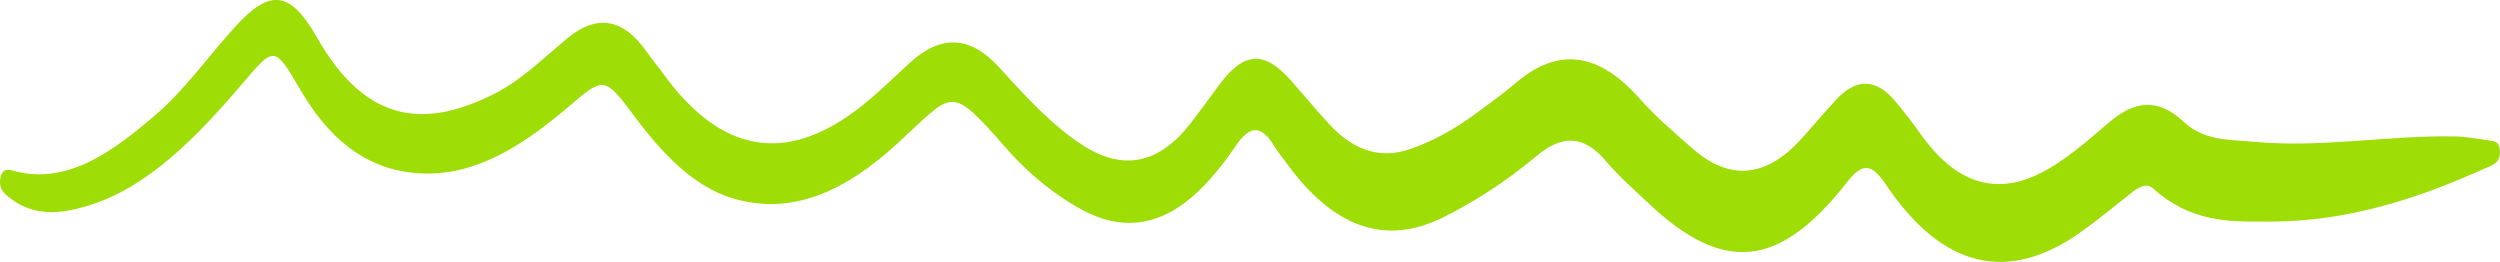
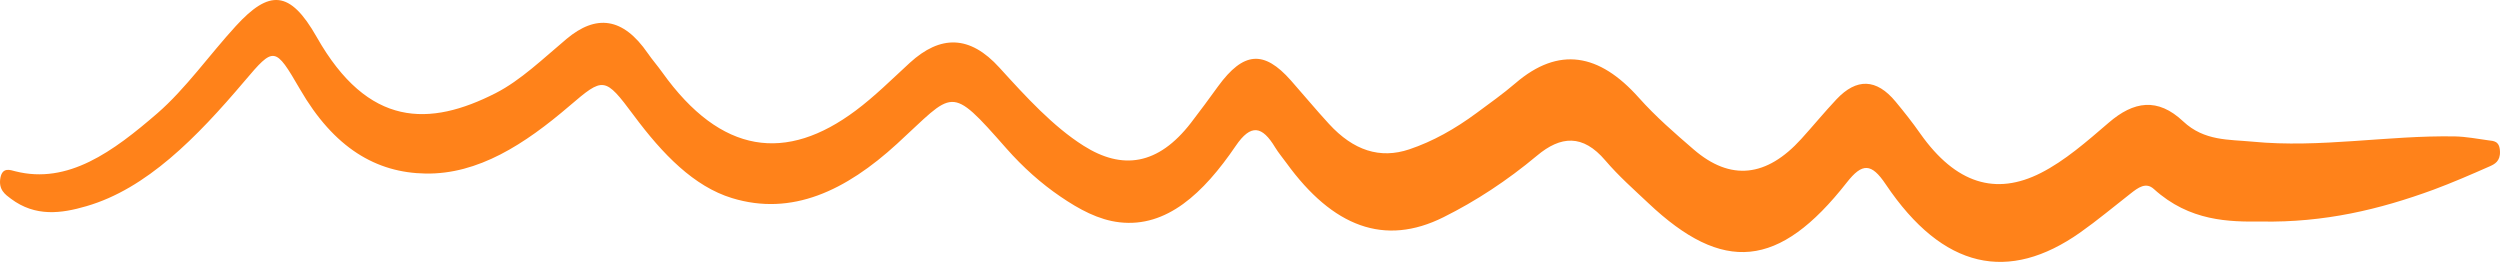
<svg xmlns="http://www.w3.org/2000/svg" width="105" height="11" viewBox="0 0 105 11" fill="none">
-   <path d="M94.99 9.305C93.626 9.318 91.97 9.305 90.461 7.938C90.126 7.634 89.799 7.883 89.487 8.127C88.779 8.679 88.082 9.263 87.363 9.769C84.374 11.872 81.617 11.334 79.2 7.74C78.599 6.843 78.215 6.834 77.564 7.666C74.718 11.297 72.365 11.495 69.226 8.527C68.616 7.952 67.992 7.404 67.422 6.737C66.477 5.628 65.55 5.702 64.552 6.539C63.295 7.588 61.989 8.444 60.63 9.121C58.145 10.363 55.974 9.521 54.035 6.852C53.876 6.631 53.705 6.433 53.558 6.194C53.014 5.292 52.543 5.182 51.899 6.13C50.537 8.131 48.994 9.562 47.023 9.337C46.138 9.236 45.326 8.794 44.531 8.251C43.734 7.708 42.971 7.032 42.265 6.231C39.855 3.493 40.089 3.834 37.678 6.038C35.517 8.016 33.254 9.088 30.745 8.32C29.149 7.832 27.834 6.484 26.614 4.841C25.398 3.208 25.343 3.231 23.921 4.446C22.03 6.065 20.079 7.326 17.874 7.289C15.802 7.257 14.03 6.217 12.599 3.746C11.55 1.938 11.507 1.947 10.267 3.41C8.247 5.794 6.148 7.929 3.628 8.66C2.573 8.969 1.486 9.116 0.46 8.348C0.226 8.173 -0.077 7.97 0.018 7.464C0.105 7.013 0.426 7.137 0.639 7.193C2.856 7.759 4.752 6.364 6.614 4.754C7.796 3.728 8.802 2.297 9.903 1.096C11.305 -0.437 12.175 -0.432 13.302 1.556C15.467 5.375 18.05 5.32 20.817 3.912C21.872 3.373 22.82 2.453 23.796 1.634C25.031 0.599 26.161 0.718 27.207 2.237C27.401 2.518 27.617 2.761 27.814 3.038C30.294 6.507 33.031 6.82 35.941 4.643C36.725 4.059 37.462 3.327 38.213 2.637C39.499 1.464 40.733 1.468 41.979 2.844C43.101 4.077 44.228 5.311 45.508 6.12C47.133 7.151 48.641 6.944 50.02 5.159C50.407 4.657 50.786 4.142 51.162 3.622C52.225 2.168 53.081 2.094 54.217 3.378C54.751 3.981 55.275 4.616 55.818 5.205C56.844 6.323 57.96 6.686 59.191 6.272C60.176 5.941 61.11 5.416 62.018 4.745C62.564 4.34 63.119 3.949 63.651 3.493C65.463 1.938 67.165 2.237 68.827 4.1C69.555 4.915 70.345 5.596 71.128 6.272C72.686 7.62 74.203 7.436 75.654 5.835C76.151 5.288 76.631 4.703 77.134 4.169C77.972 3.281 78.807 3.291 79.617 4.271C79.972 4.699 80.322 5.14 80.654 5.614C82.143 7.722 83.828 8.223 85.712 7.266C86.721 6.755 87.643 5.946 88.565 5.154C89.614 4.248 90.62 4.087 91.695 5.099C92.582 5.932 93.62 5.854 94.611 5.95C97.447 6.226 100.276 5.679 103.109 5.729C103.58 5.739 104.051 5.831 104.519 5.895C104.727 5.923 104.982 5.913 104.999 6.36C105.016 6.778 104.765 6.898 104.571 6.985C103.788 7.331 103.002 7.671 102.21 7.966C99.927 8.803 97.62 9.351 94.976 9.305H94.99Z" fill="#9EDD05" />
+   <path d="M94.99 9.305C93.626 9.318 91.97 9.305 90.461 7.938C90.126 7.634 89.799 7.883 89.487 8.127C88.779 8.679 88.082 9.263 87.363 9.769C84.374 11.872 81.617 11.334 79.2 7.74C78.599 6.843 78.215 6.834 77.564 7.666C74.718 11.297 72.365 11.495 69.226 8.527C68.616 7.952 67.992 7.404 67.422 6.737C66.477 5.628 65.55 5.702 64.552 6.539C63.295 7.588 61.989 8.444 60.63 9.121C58.145 10.363 55.974 9.521 54.035 6.852C53.876 6.631 53.705 6.433 53.558 6.194C53.014 5.292 52.543 5.182 51.899 6.13C50.537 8.131 48.994 9.562 47.023 9.337C46.138 9.236 45.326 8.794 44.531 8.251C43.734 7.708 42.971 7.032 42.265 6.231C39.855 3.493 40.089 3.834 37.678 6.038C35.517 8.016 33.254 9.088 30.745 8.32C29.149 7.832 27.834 6.484 26.614 4.841C25.398 3.208 25.343 3.231 23.921 4.446C22.03 6.065 20.079 7.326 17.874 7.289C15.802 7.257 14.03 6.217 12.599 3.746C11.55 1.938 11.507 1.947 10.267 3.41C8.247 5.794 6.148 7.929 3.628 8.66C2.573 8.969 1.486 9.116 0.46 8.348C0.226 8.173 -0.077 7.97 0.018 7.464C0.105 7.013 0.426 7.137 0.639 7.193C2.856 7.759 4.752 6.364 6.614 4.754C7.796 3.728 8.802 2.297 9.903 1.096C11.305 -0.437 12.175 -0.432 13.302 1.556C15.467 5.375 18.05 5.32 20.817 3.912C21.872 3.373 22.82 2.453 23.796 1.634C25.031 0.599 26.161 0.718 27.207 2.237C27.401 2.518 27.617 2.761 27.814 3.038C30.294 6.507 33.031 6.82 35.941 4.643C36.725 4.059 37.462 3.327 38.213 2.637C39.499 1.464 40.733 1.468 41.979 2.844C43.101 4.077 44.228 5.311 45.508 6.12C47.133 7.151 48.641 6.944 50.02 5.159C50.407 4.657 50.786 4.142 51.162 3.622C52.225 2.168 53.081 2.094 54.217 3.378C54.751 3.981 55.275 4.616 55.818 5.205C56.844 6.323 57.96 6.686 59.191 6.272C60.176 5.941 61.11 5.416 62.018 4.745C62.564 4.34 63.119 3.949 63.651 3.493C65.463 1.938 67.165 2.237 68.827 4.1C69.555 4.915 70.345 5.596 71.128 6.272C72.686 7.62 74.203 7.436 75.654 5.835C76.151 5.288 76.631 4.703 77.134 4.169C77.972 3.281 78.807 3.291 79.617 4.271C79.972 4.699 80.322 5.14 80.654 5.614C82.143 7.722 83.828 8.223 85.712 7.266C86.721 6.755 87.643 5.946 88.565 5.154C89.614 4.248 90.62 4.087 91.695 5.099C92.582 5.932 93.62 5.854 94.611 5.95C97.447 6.226 100.276 5.679 103.109 5.729C103.58 5.739 104.051 5.831 104.519 5.895C104.727 5.923 104.982 5.913 104.999 6.36C105.016 6.778 104.765 6.898 104.571 6.985C103.788 7.331 103.002 7.671 102.21 7.966C99.927 8.803 97.62 9.351 94.976 9.305H94.99Z" fill="#FF821A" />
</svg>
